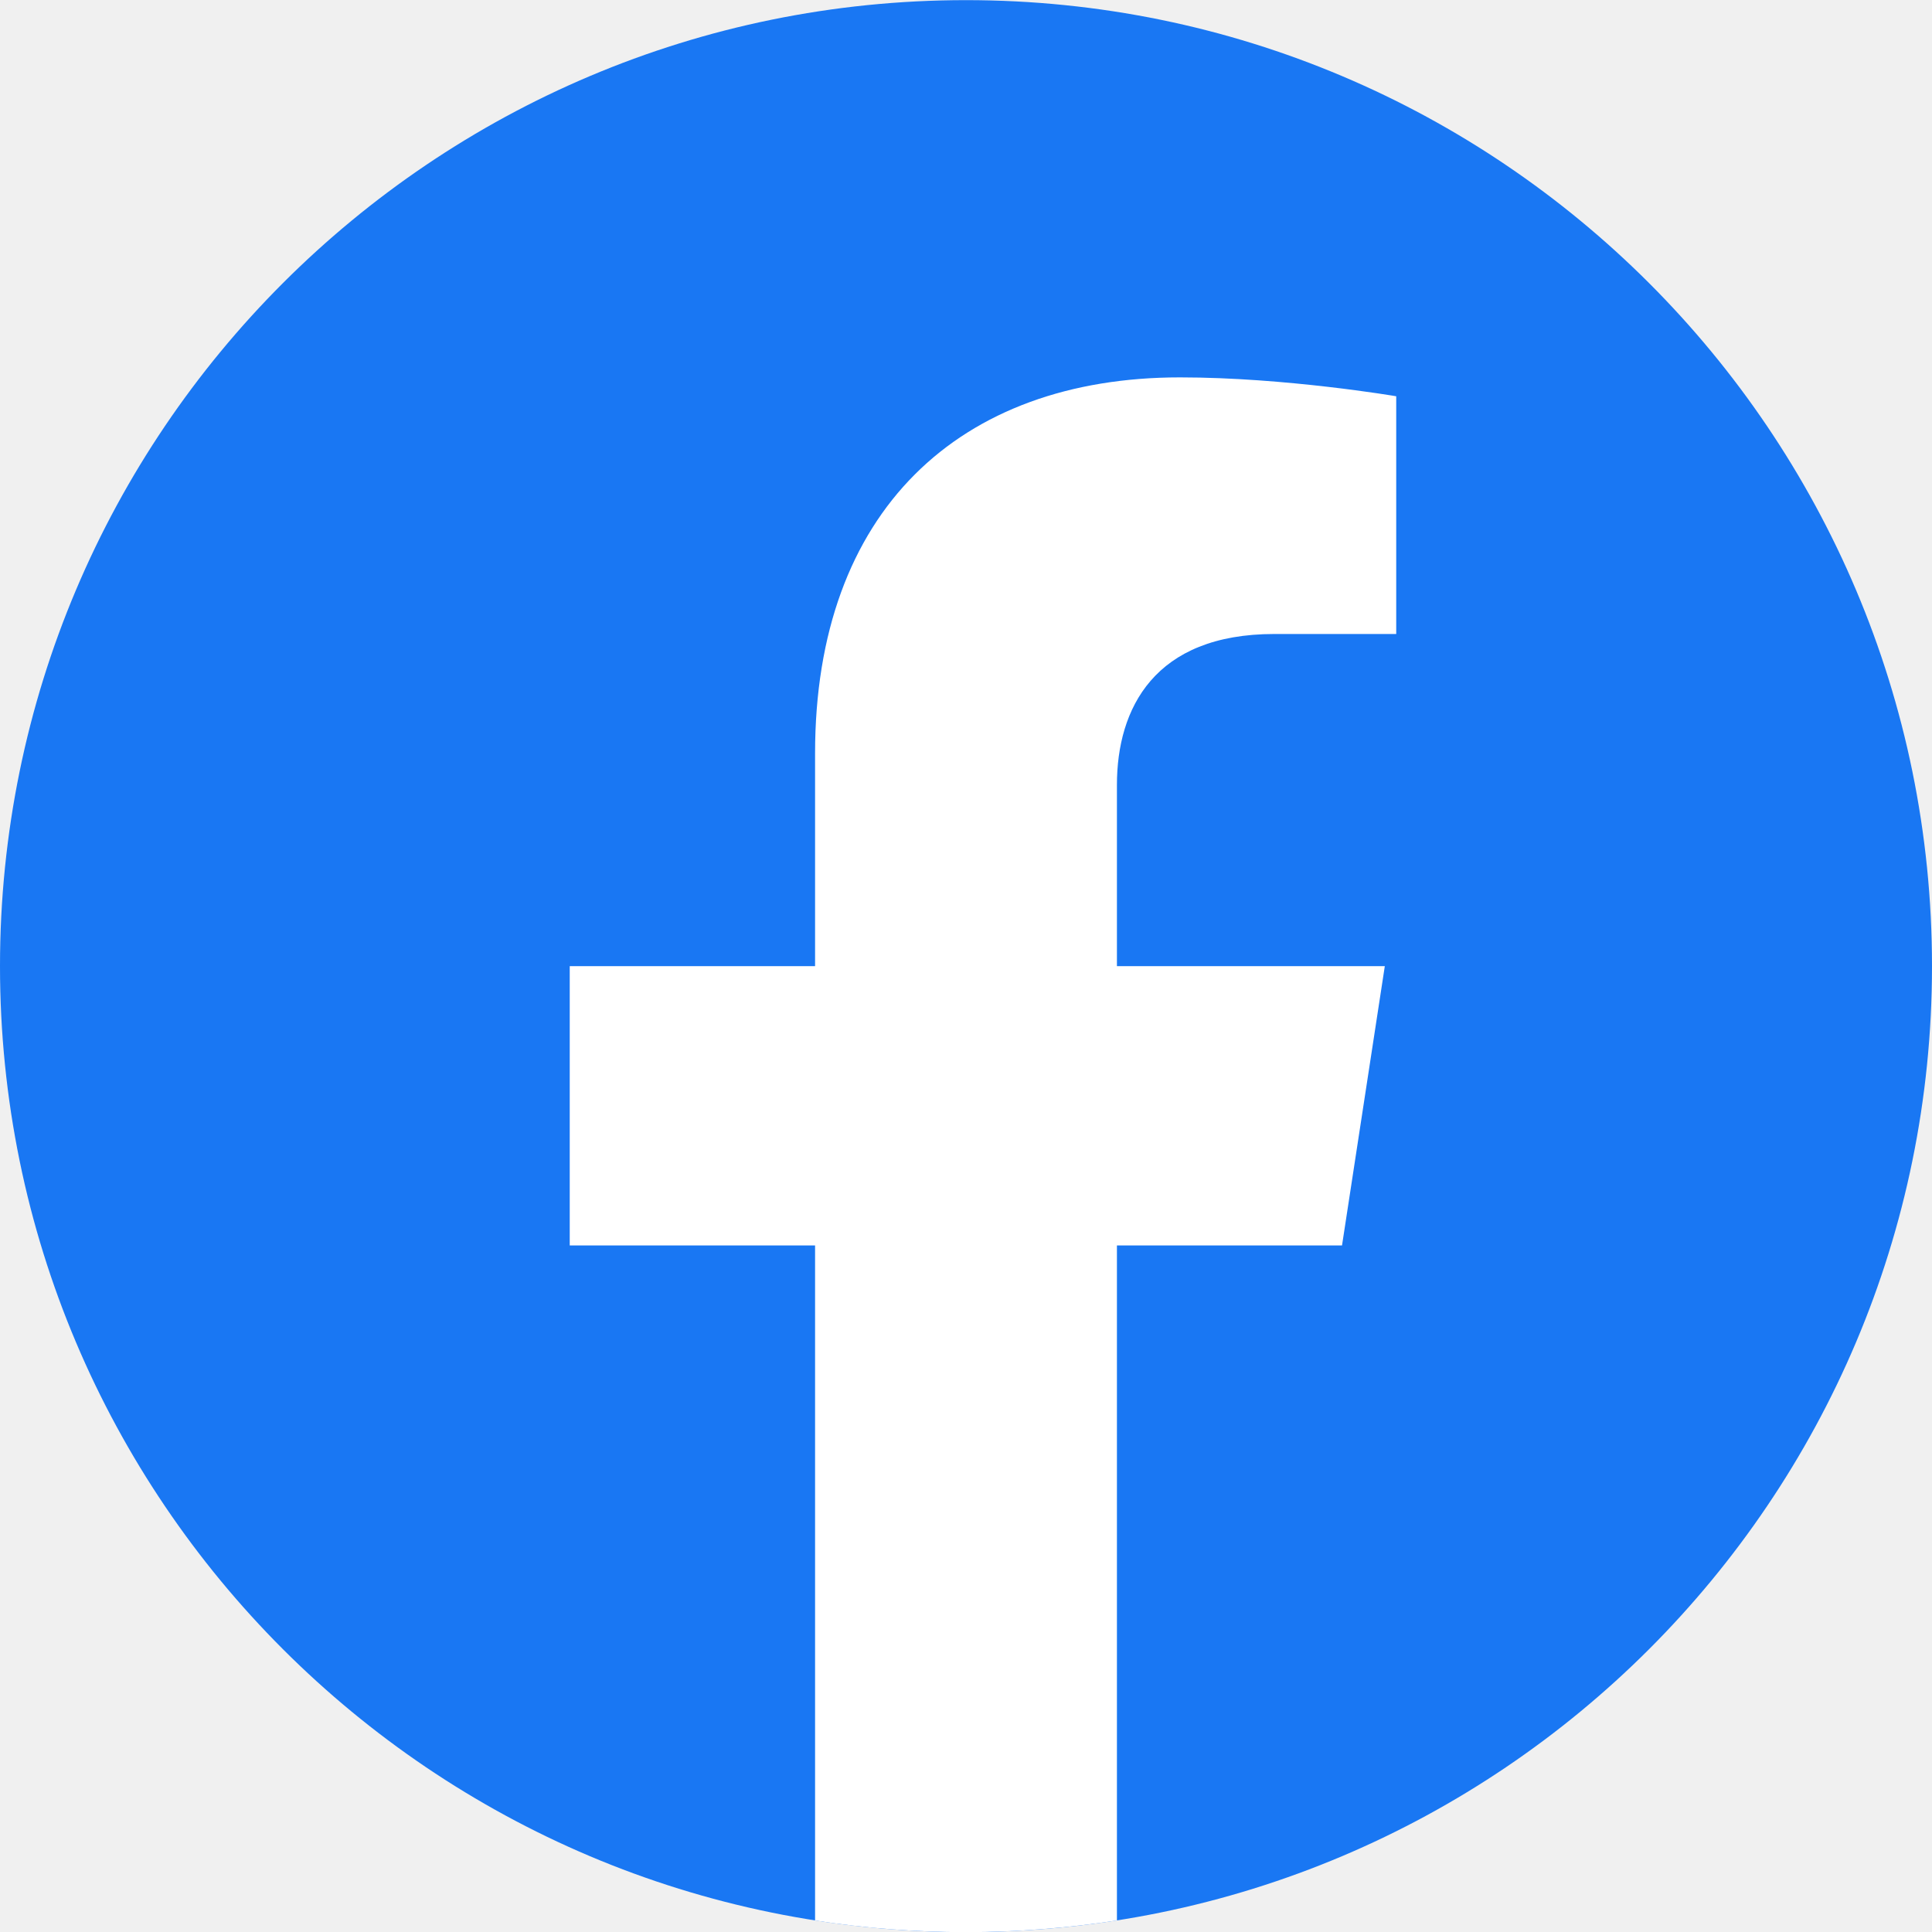
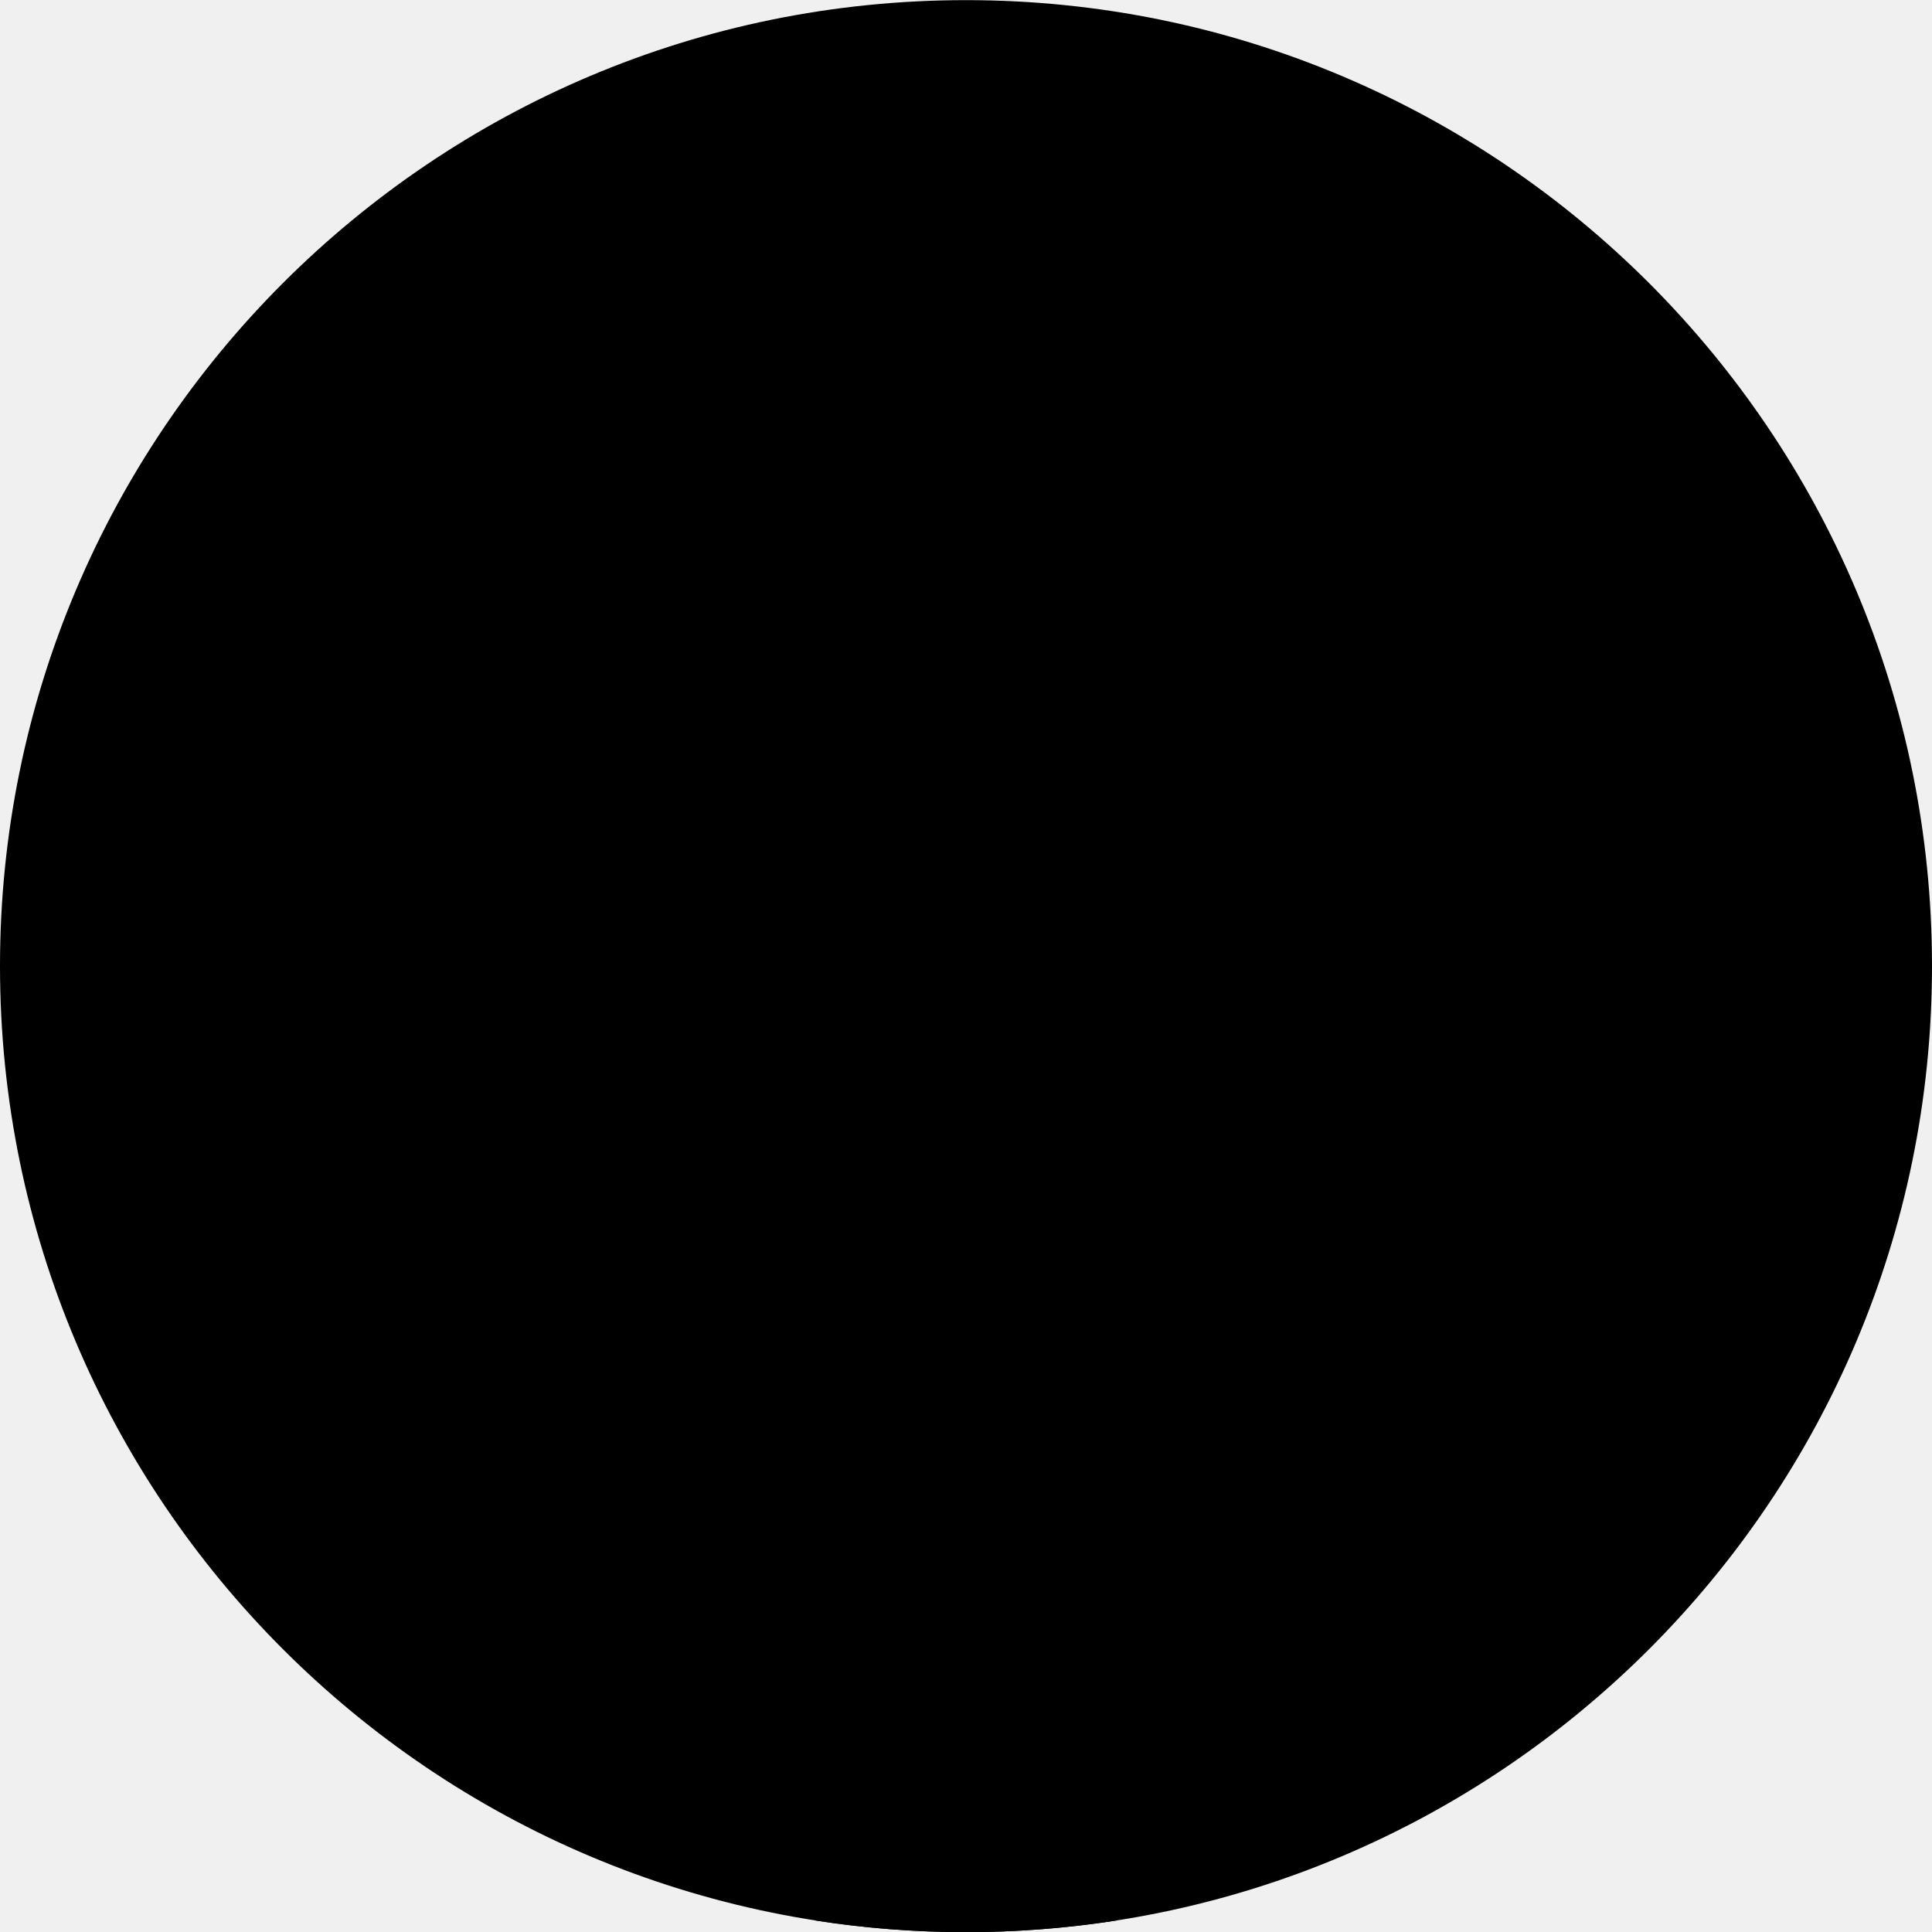
<svg xmlns="http://www.w3.org/2000/svg" width="1365.12" height="1365.12" viewBox="0 0 14222 14222">
-   <circle cx="7111" cy="7112" r="7111" fill="#1977f3" />
-   <path d="M9879 9168l315-2056H8222V5778c0-562 275-1111 1159-1111h897V2917s-814-139-1592-139c-1624 0-2686 984-2686 2767v1567H4194v2056h1806v4969c362 57 733 86 1111 86s749-30 1111-86V9168z" fill="#fff" />
+   <circle cx="7111" cy="7112" r="7111" />
+   <path d="M9879 9168l315-2056H8222V5778c0-562 275-1111 1159-1111h897V2917s-814-139-1592-139c-1624 0-2686 984-2686 2767v1567H4194v2056h1806v4969c362 57 733 86 1111 86s749-30 1111-86V9168z" />
</svg>
